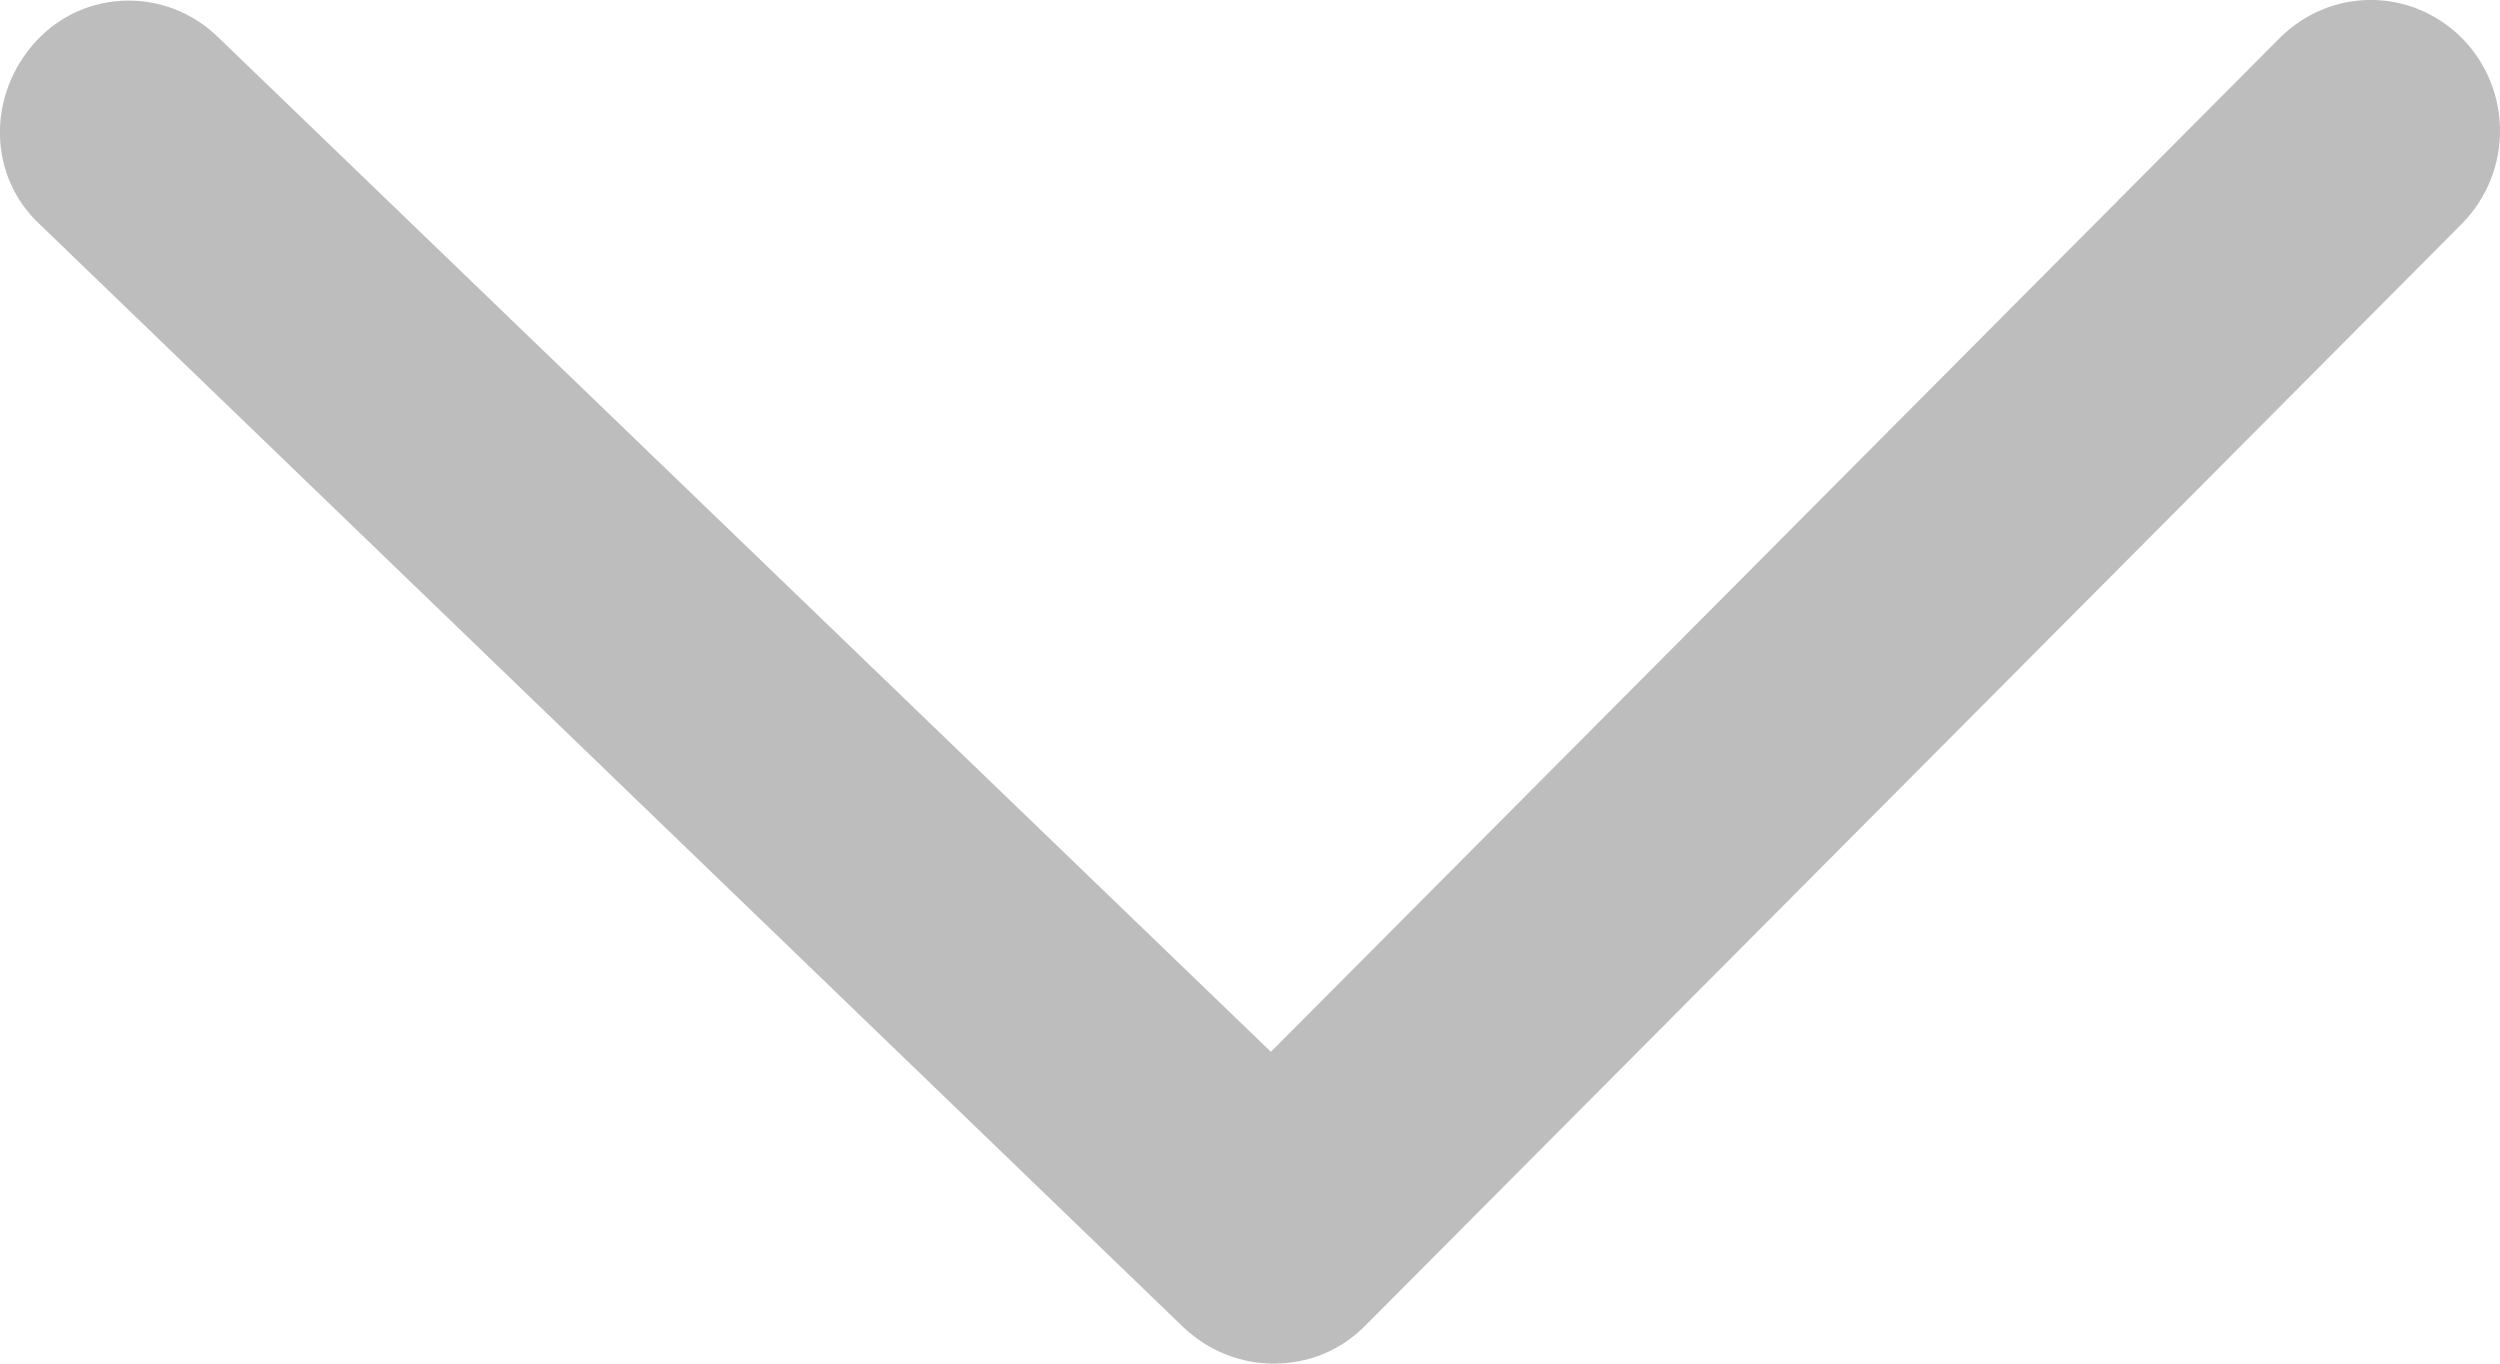
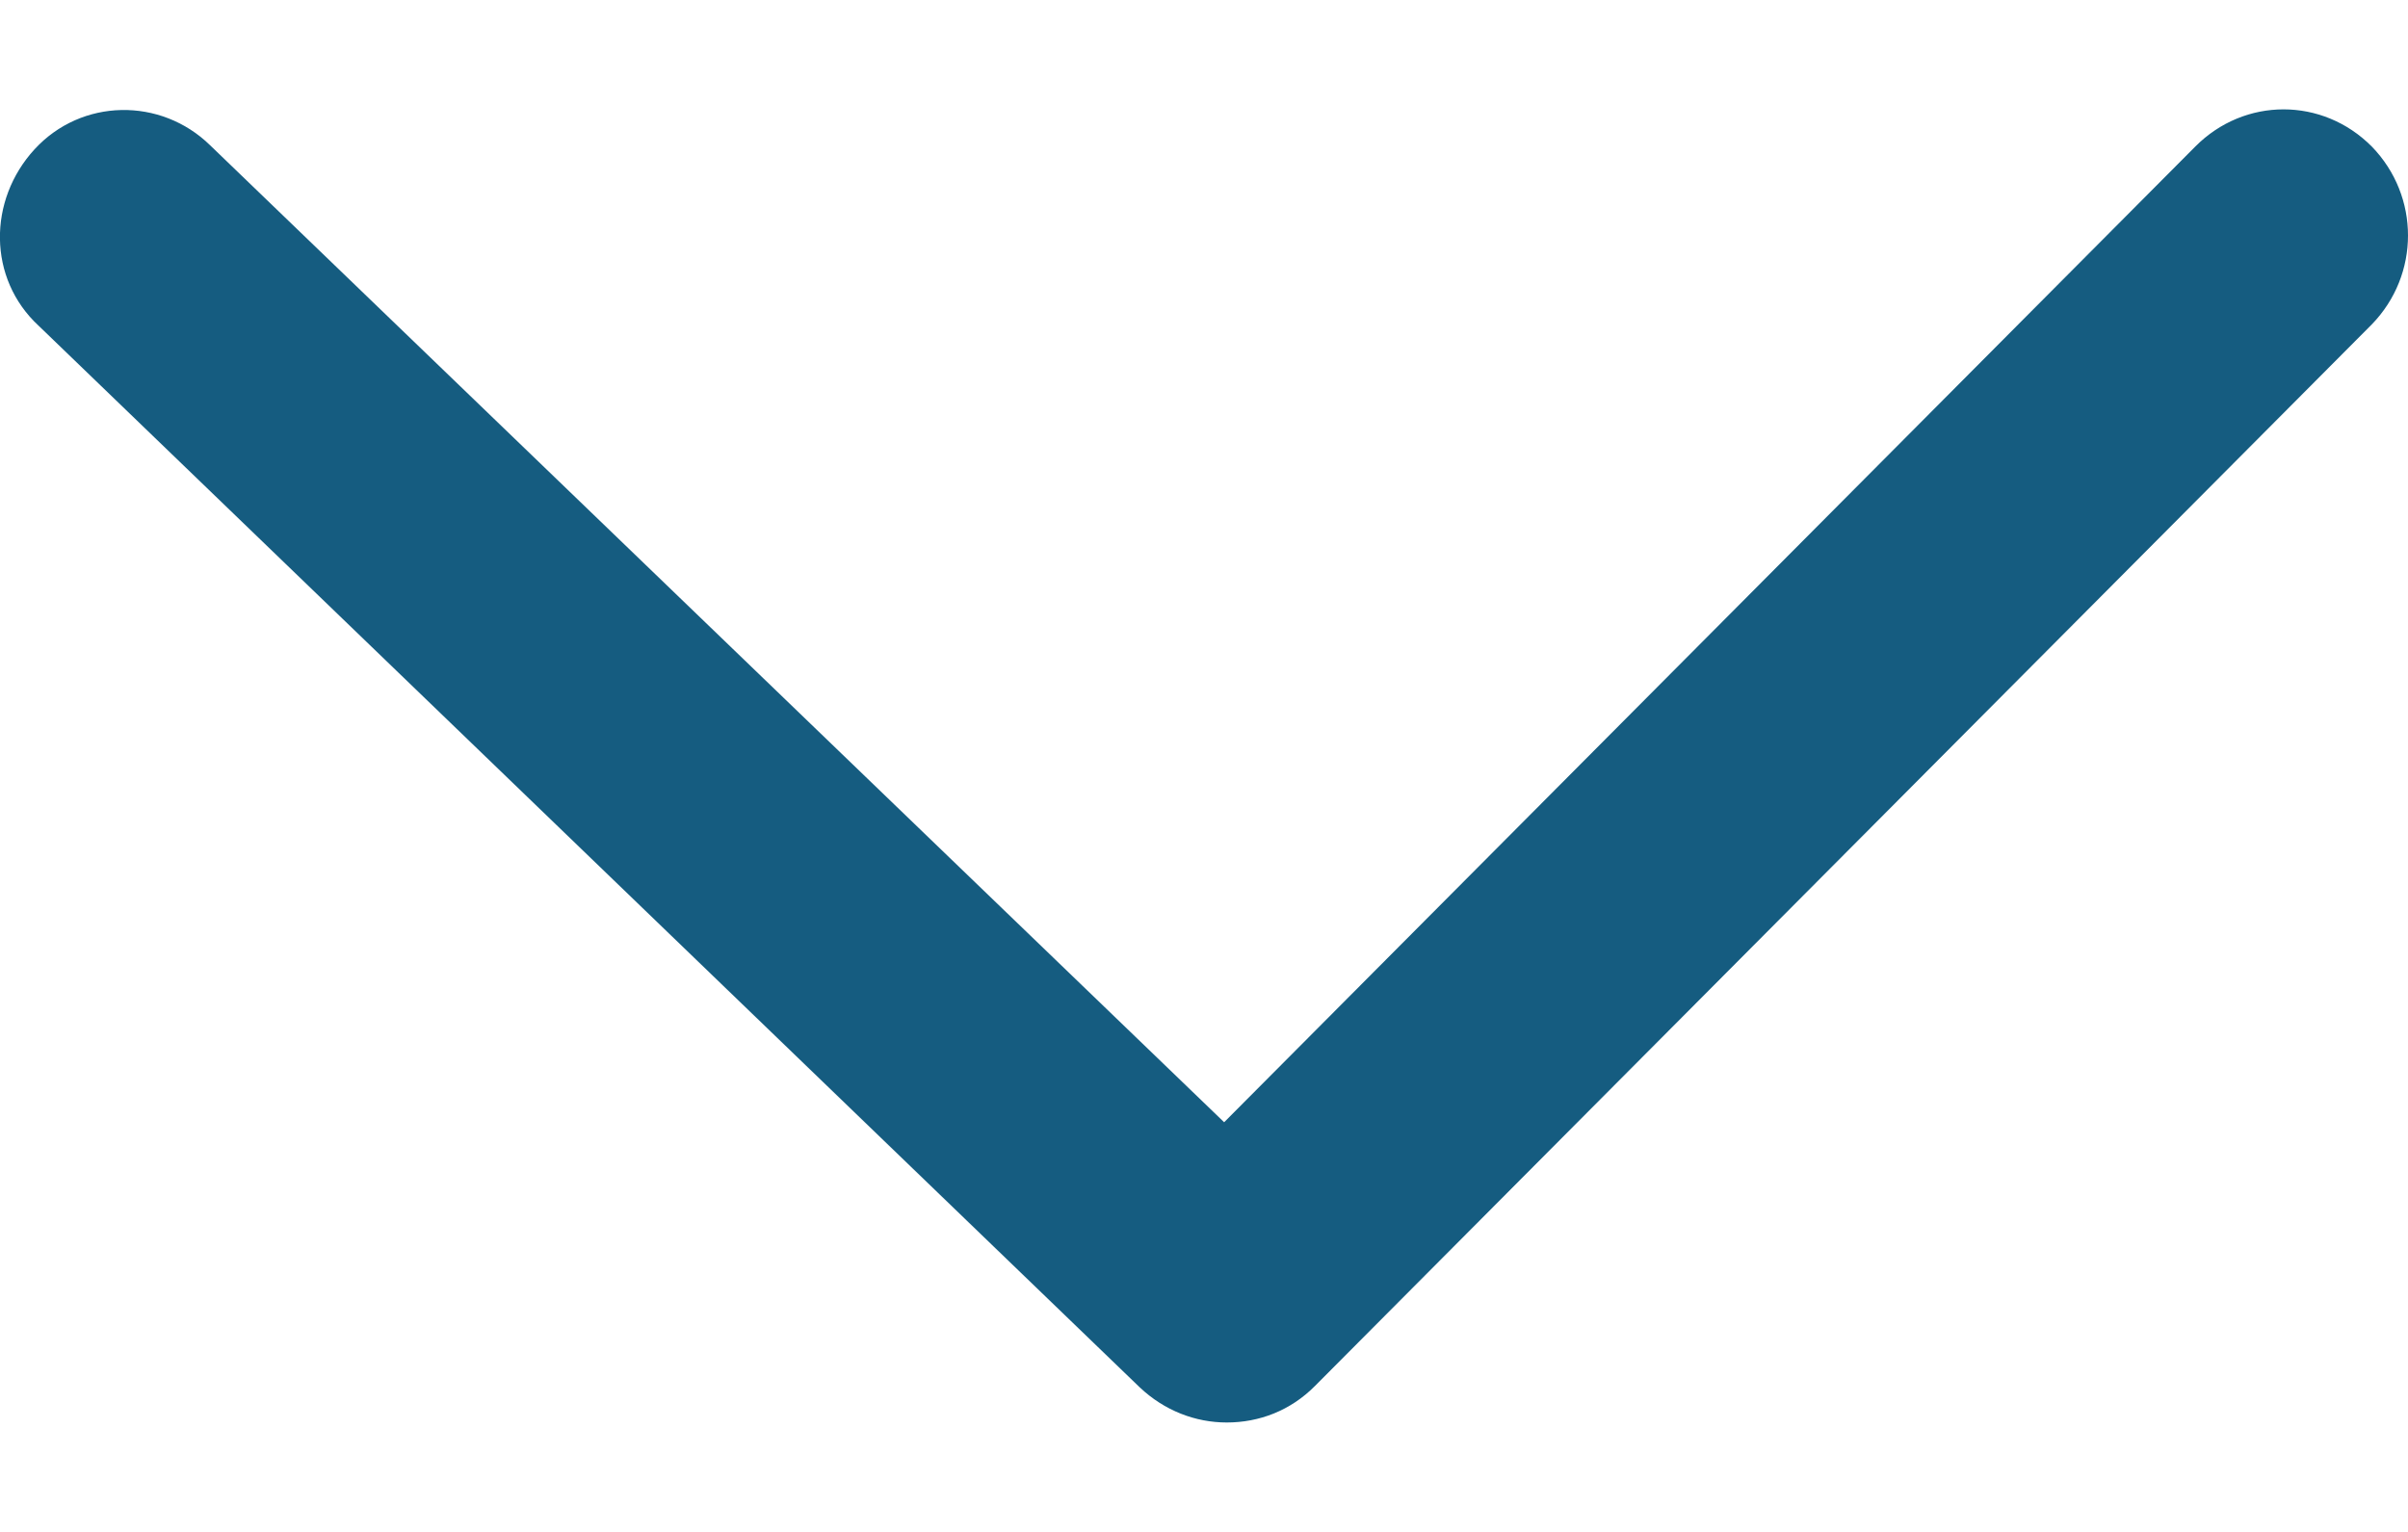
- <svg xmlns="http://www.w3.org/2000/svg" width="11" height="6" viewBox="0 0 11 6" fill="none">
-   <path d="M10.835 0.17C10.61 -0.057 10.253 -0.057 10.028 0.17L5.592 4.628L0.96 0.164C0.734 -0.057 0.372 -0.051 0.158 0.182C-0.056 0.415 -0.056 0.773 0.176 0.988L5.206 5.839C5.319 5.946 5.461 6 5.604 6C5.752 6 5.895 5.946 6.007 5.833L10.835 0.982C11.055 0.755 11.055 0.397 10.835 0.17Z" fill="#BDBDBD" />
+ <svg xmlns="http://www.w3.org/2000/svg" width="11" height="7" viewBox="0 0 11 7" fill="none">
+   <path d="M10.835 0.67C10.61 0.443 10.253 0.443 10.028 0.67L5.592 5.128L0.96 0.664C0.734 0.443 0.372 0.449 0.158 0.682C-0.056 0.915 -0.056 1.273 0.176 1.488L5.206 6.339C5.319 6.446 5.461 6.5 5.604 6.5C5.752 6.5 5.895 6.446 6.007 6.333L10.835 1.482C11.055 1.255 11.055 0.897 10.835 0.67Z" fill="#155C80" />
</svg>
